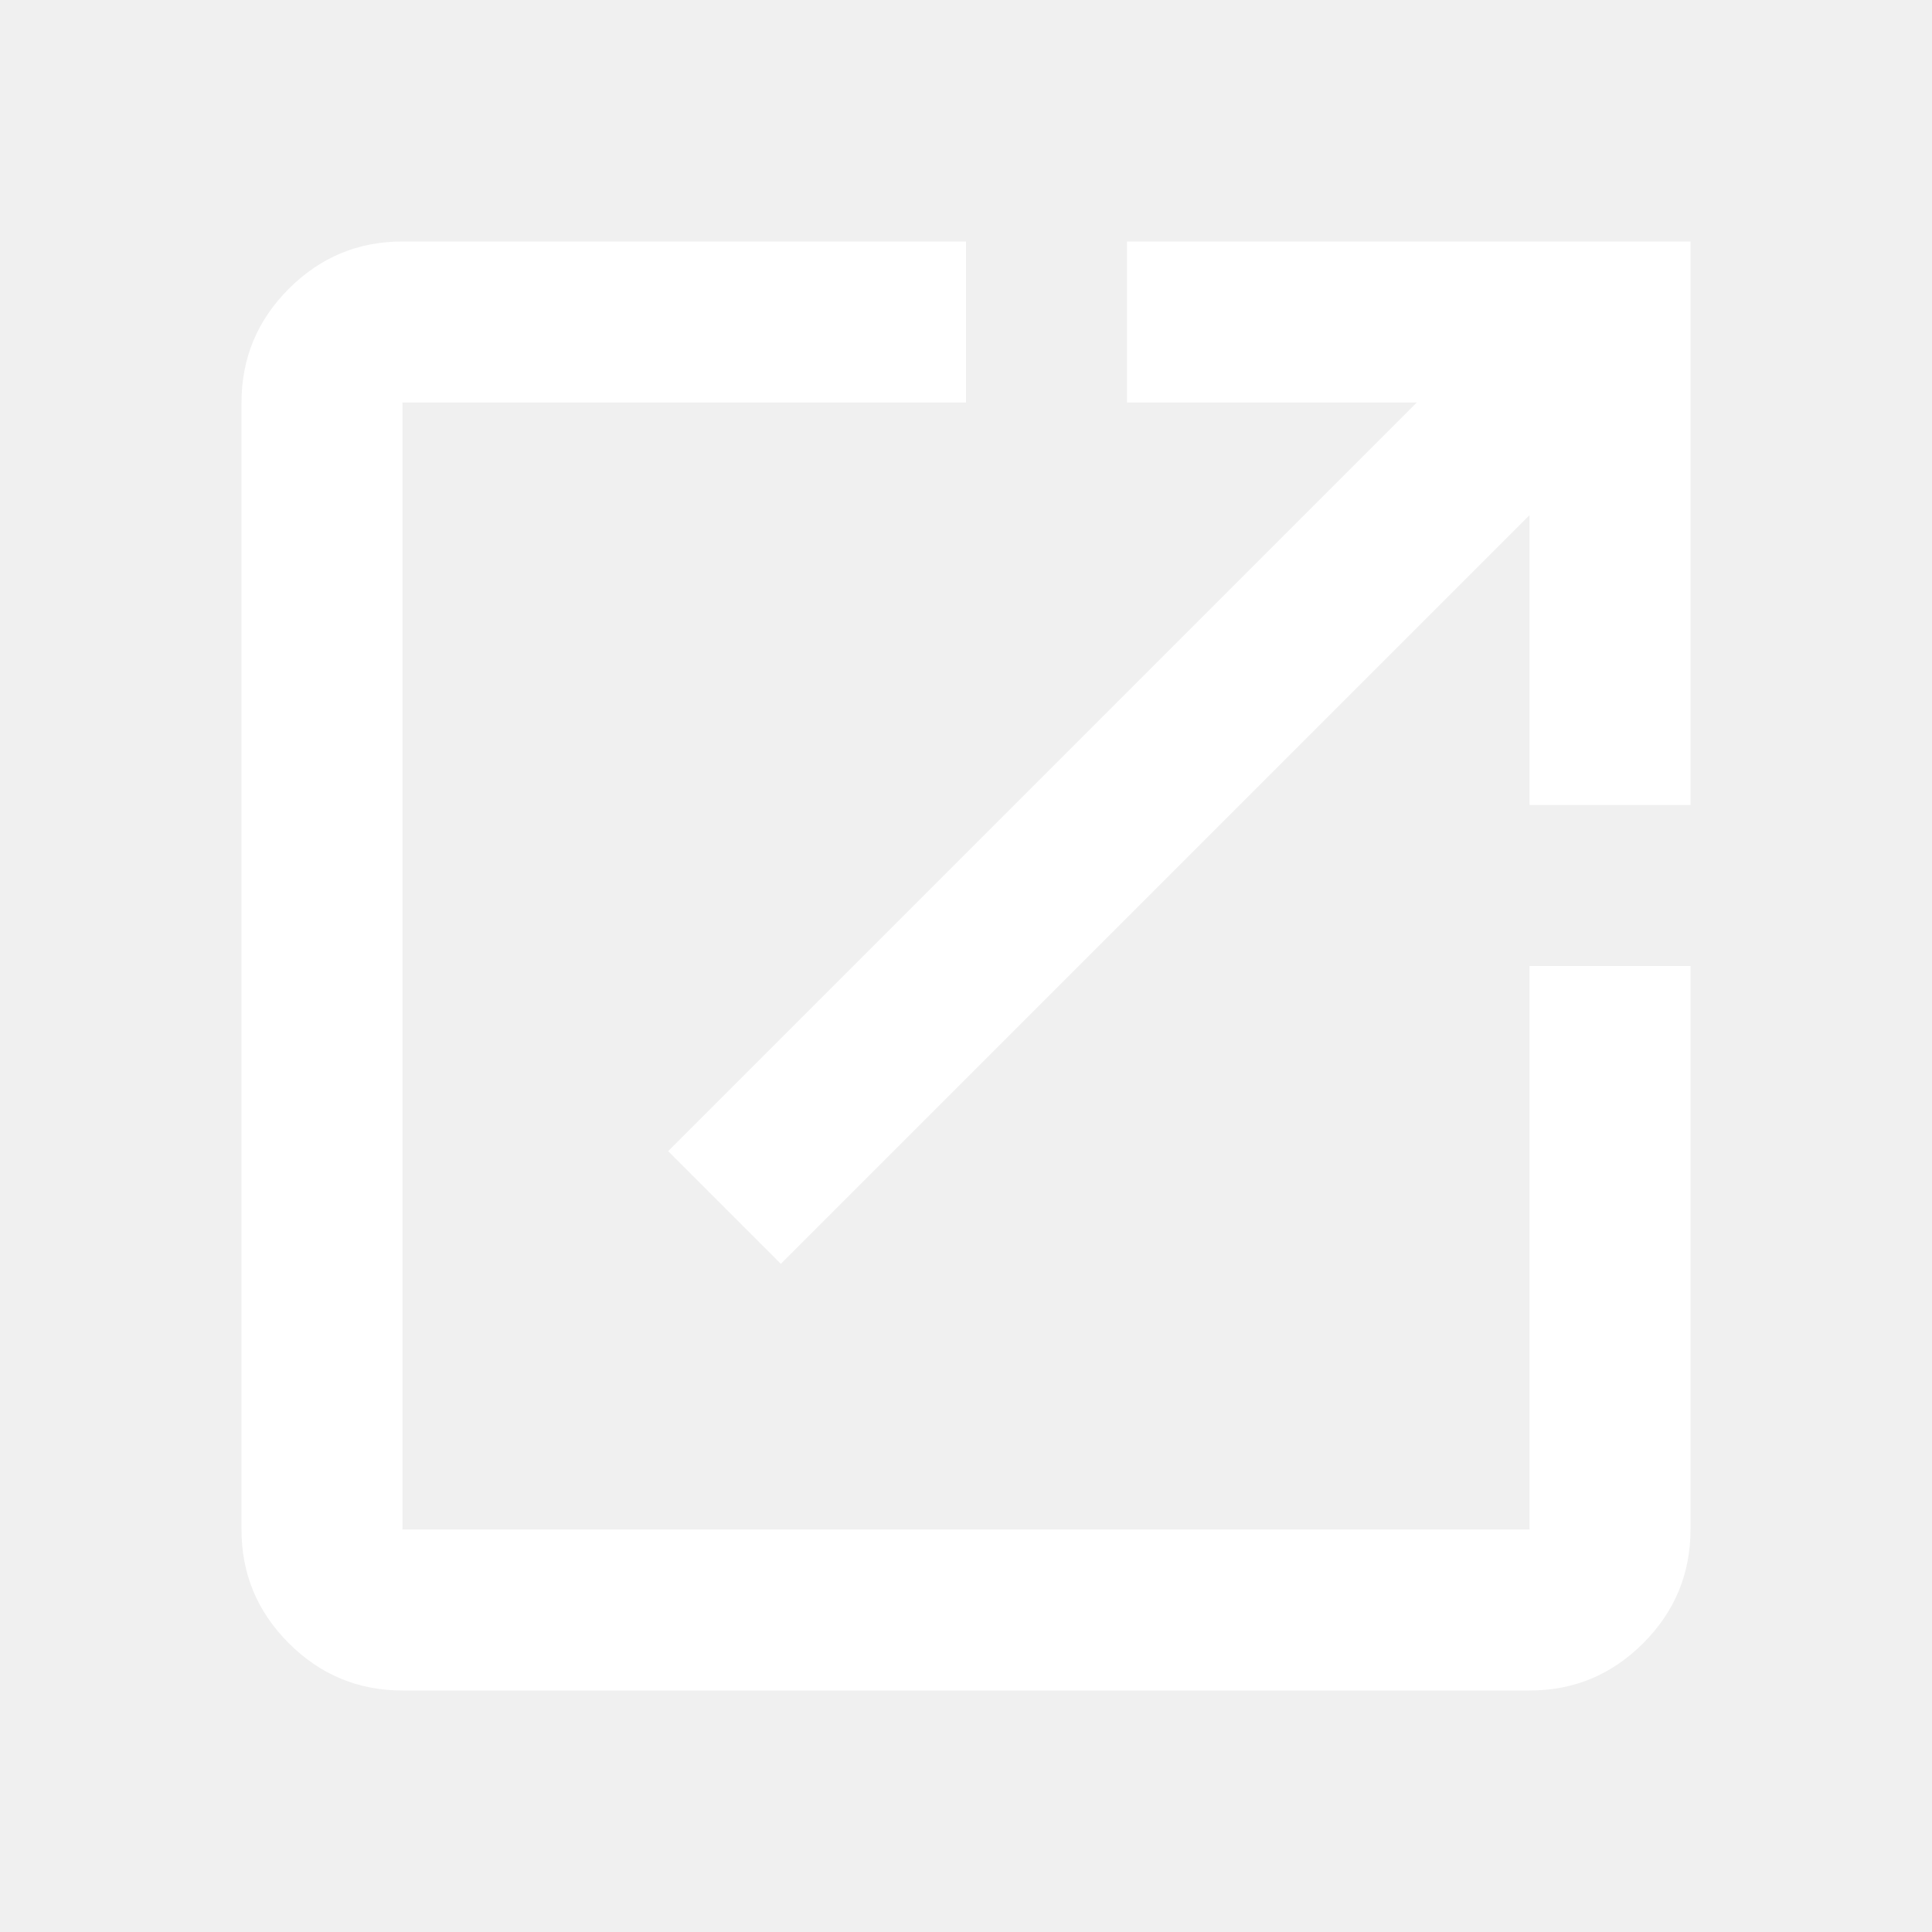
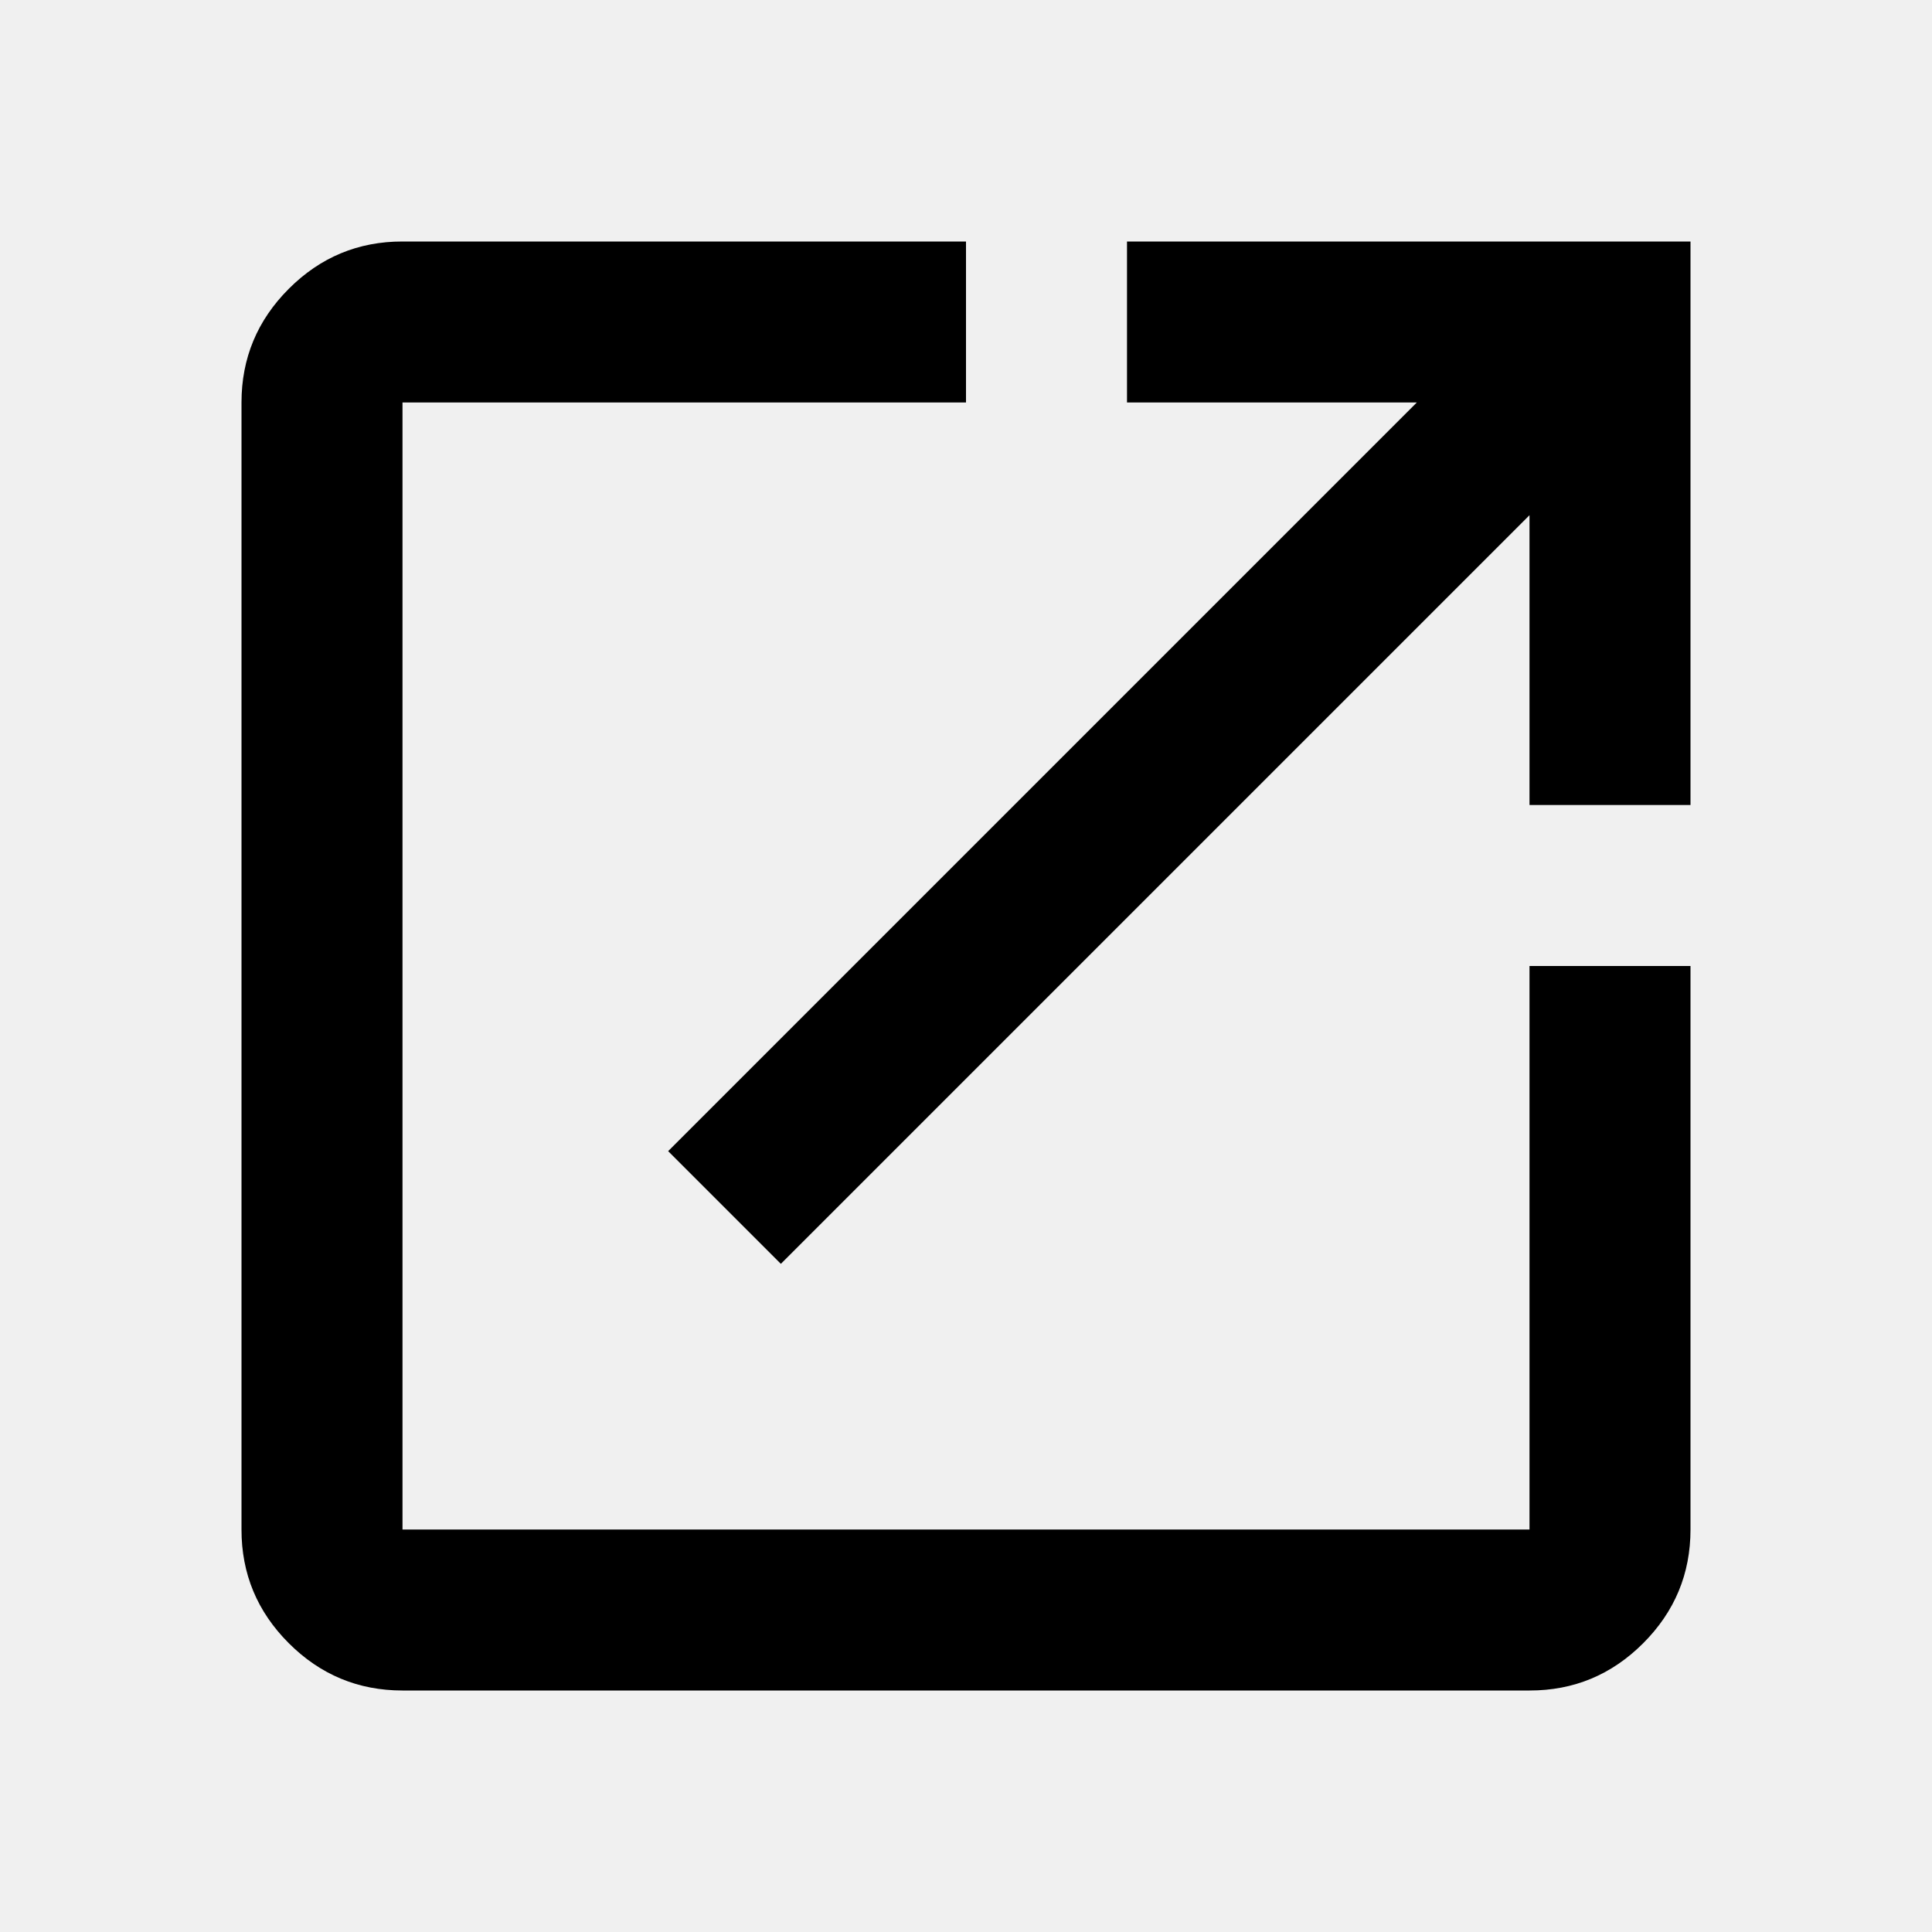
<svg xmlns="http://www.w3.org/2000/svg" width="128" height="128" viewBox="0 0 24 24">
-   <path fill="#fff" d="M5 21q-.825 0-1.413-.588T3 19V5q0-.825.588-1.413T5 3h7v2H5v14h14v-7h2v7q0 .825-.588 1.413T19 21H5Zm4.7-5.3l-1.4-1.4L17.6 5H14V3h7v7h-2V6.4l-9.3 9.3Z" />
+   <path fill="#000" d="M5 21q-.825 0-1.413-.588T3 19V5q0-.825.588-1.413T5 3h7v2H5v14h14v-7h2v7q0 .825-.588 1.413T19 21H5Zm4.7-5.3l-1.4-1.4L17.6 5H14V3h7v7h-2V6.4l-9.3 9.3Z" />
</svg>
